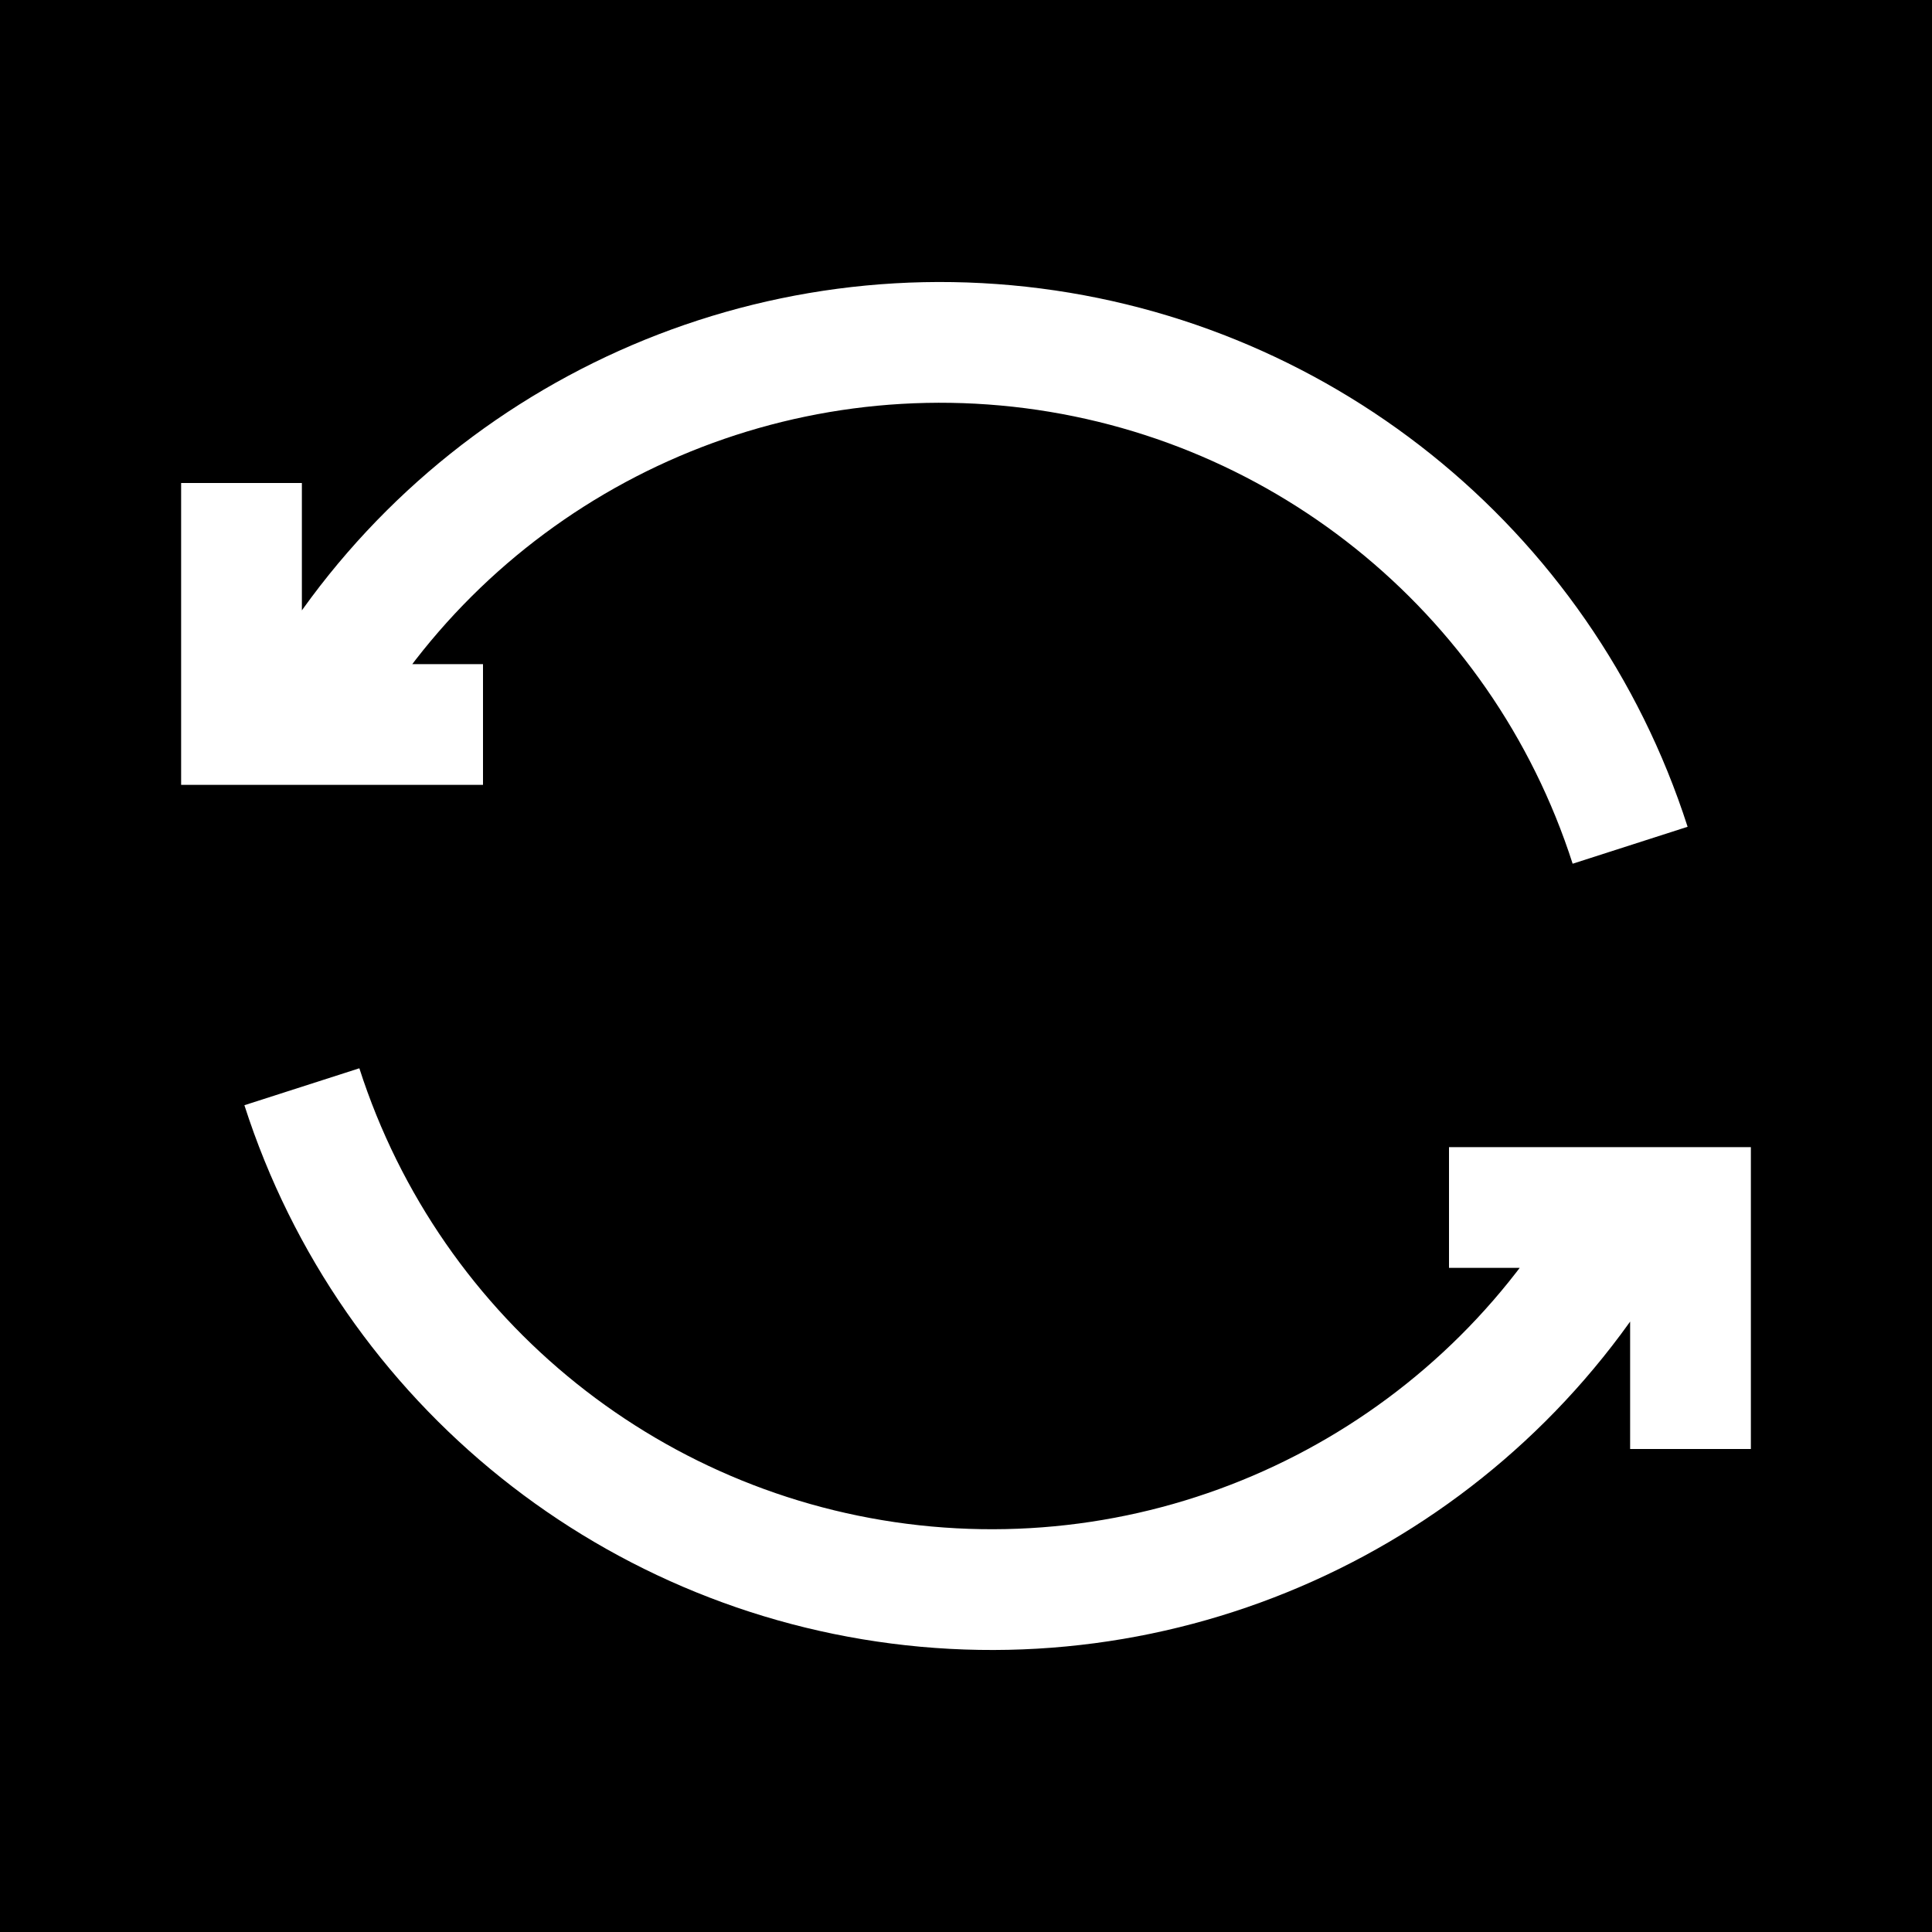
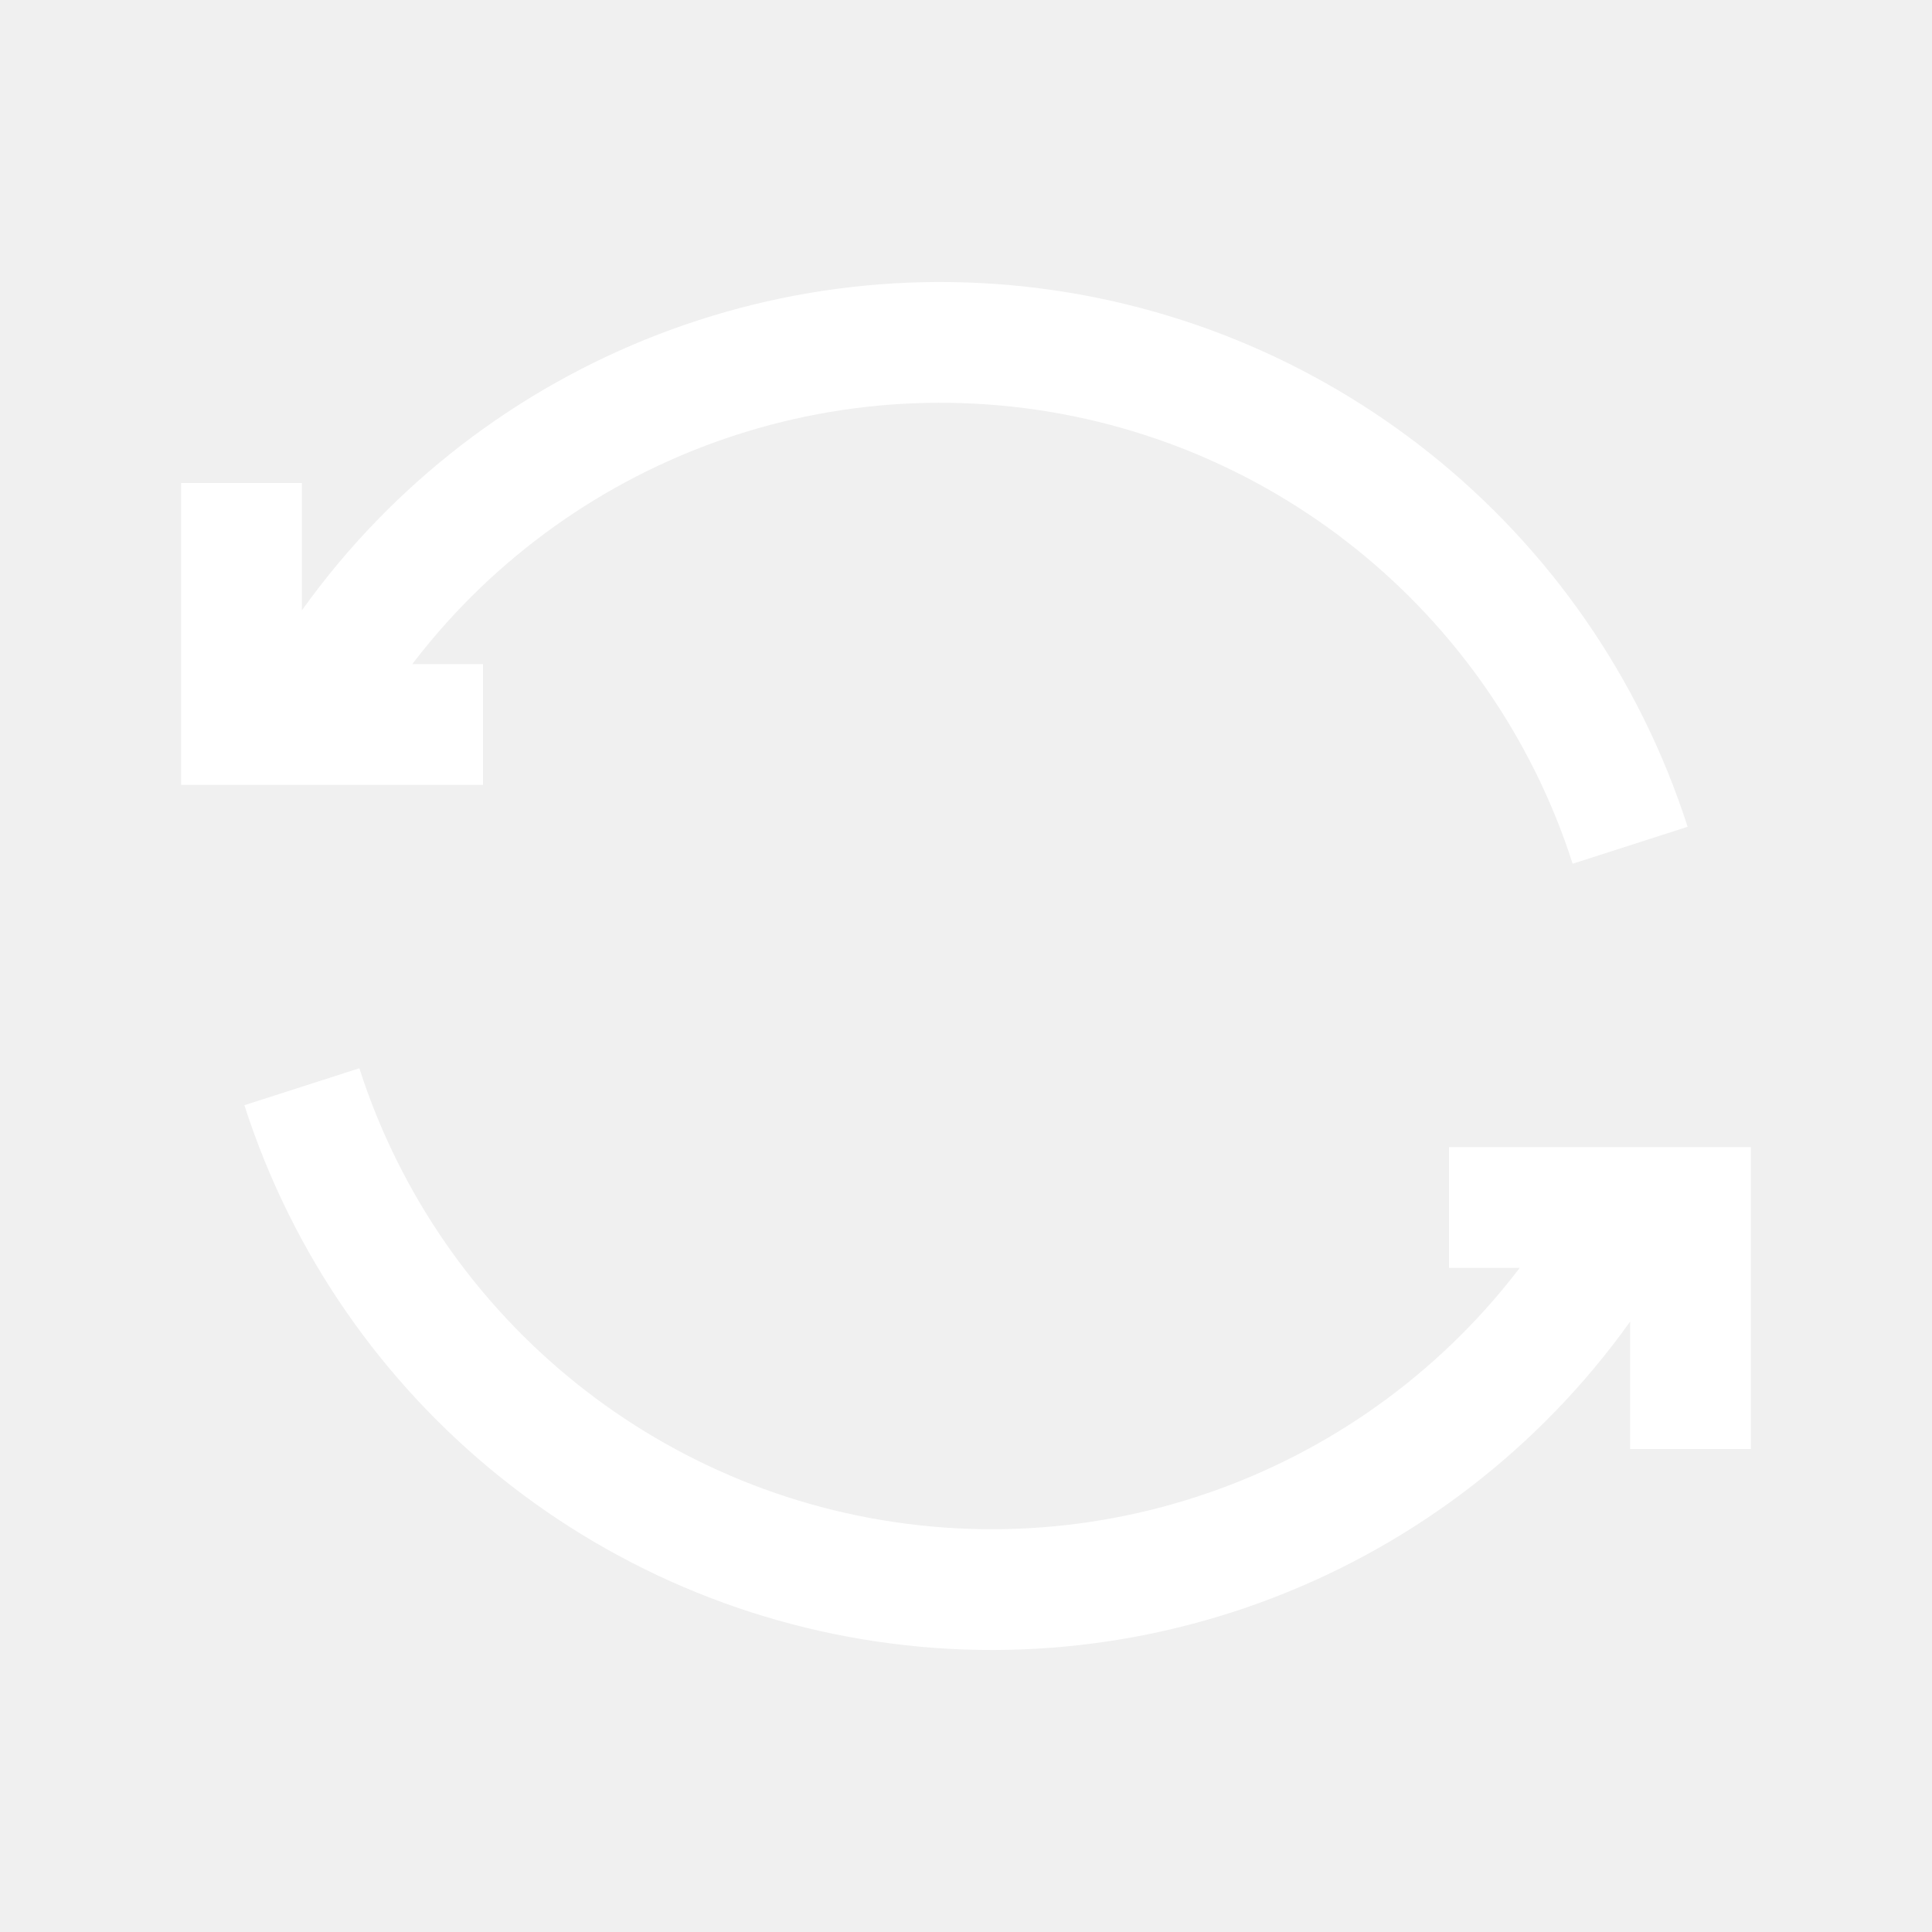
<svg xmlns="http://www.w3.org/2000/svg" height="32" viewBox="0 0 32 32" width="32">
-   <rect x="0" y="0" width="32" height="32" stroke="none" fill="black" />
  <path d="M4,8 L4,12 L8,12 M5,12 A12,12 0 0,1 27,14" stroke="white" stroke-width="2" fill="none" />
  <path d="M28,24 L28,20 L24,20 M27,20 A12,12 0 0,1 5,18" stroke="white" stroke-width="2" fill="none" />
</svg>
